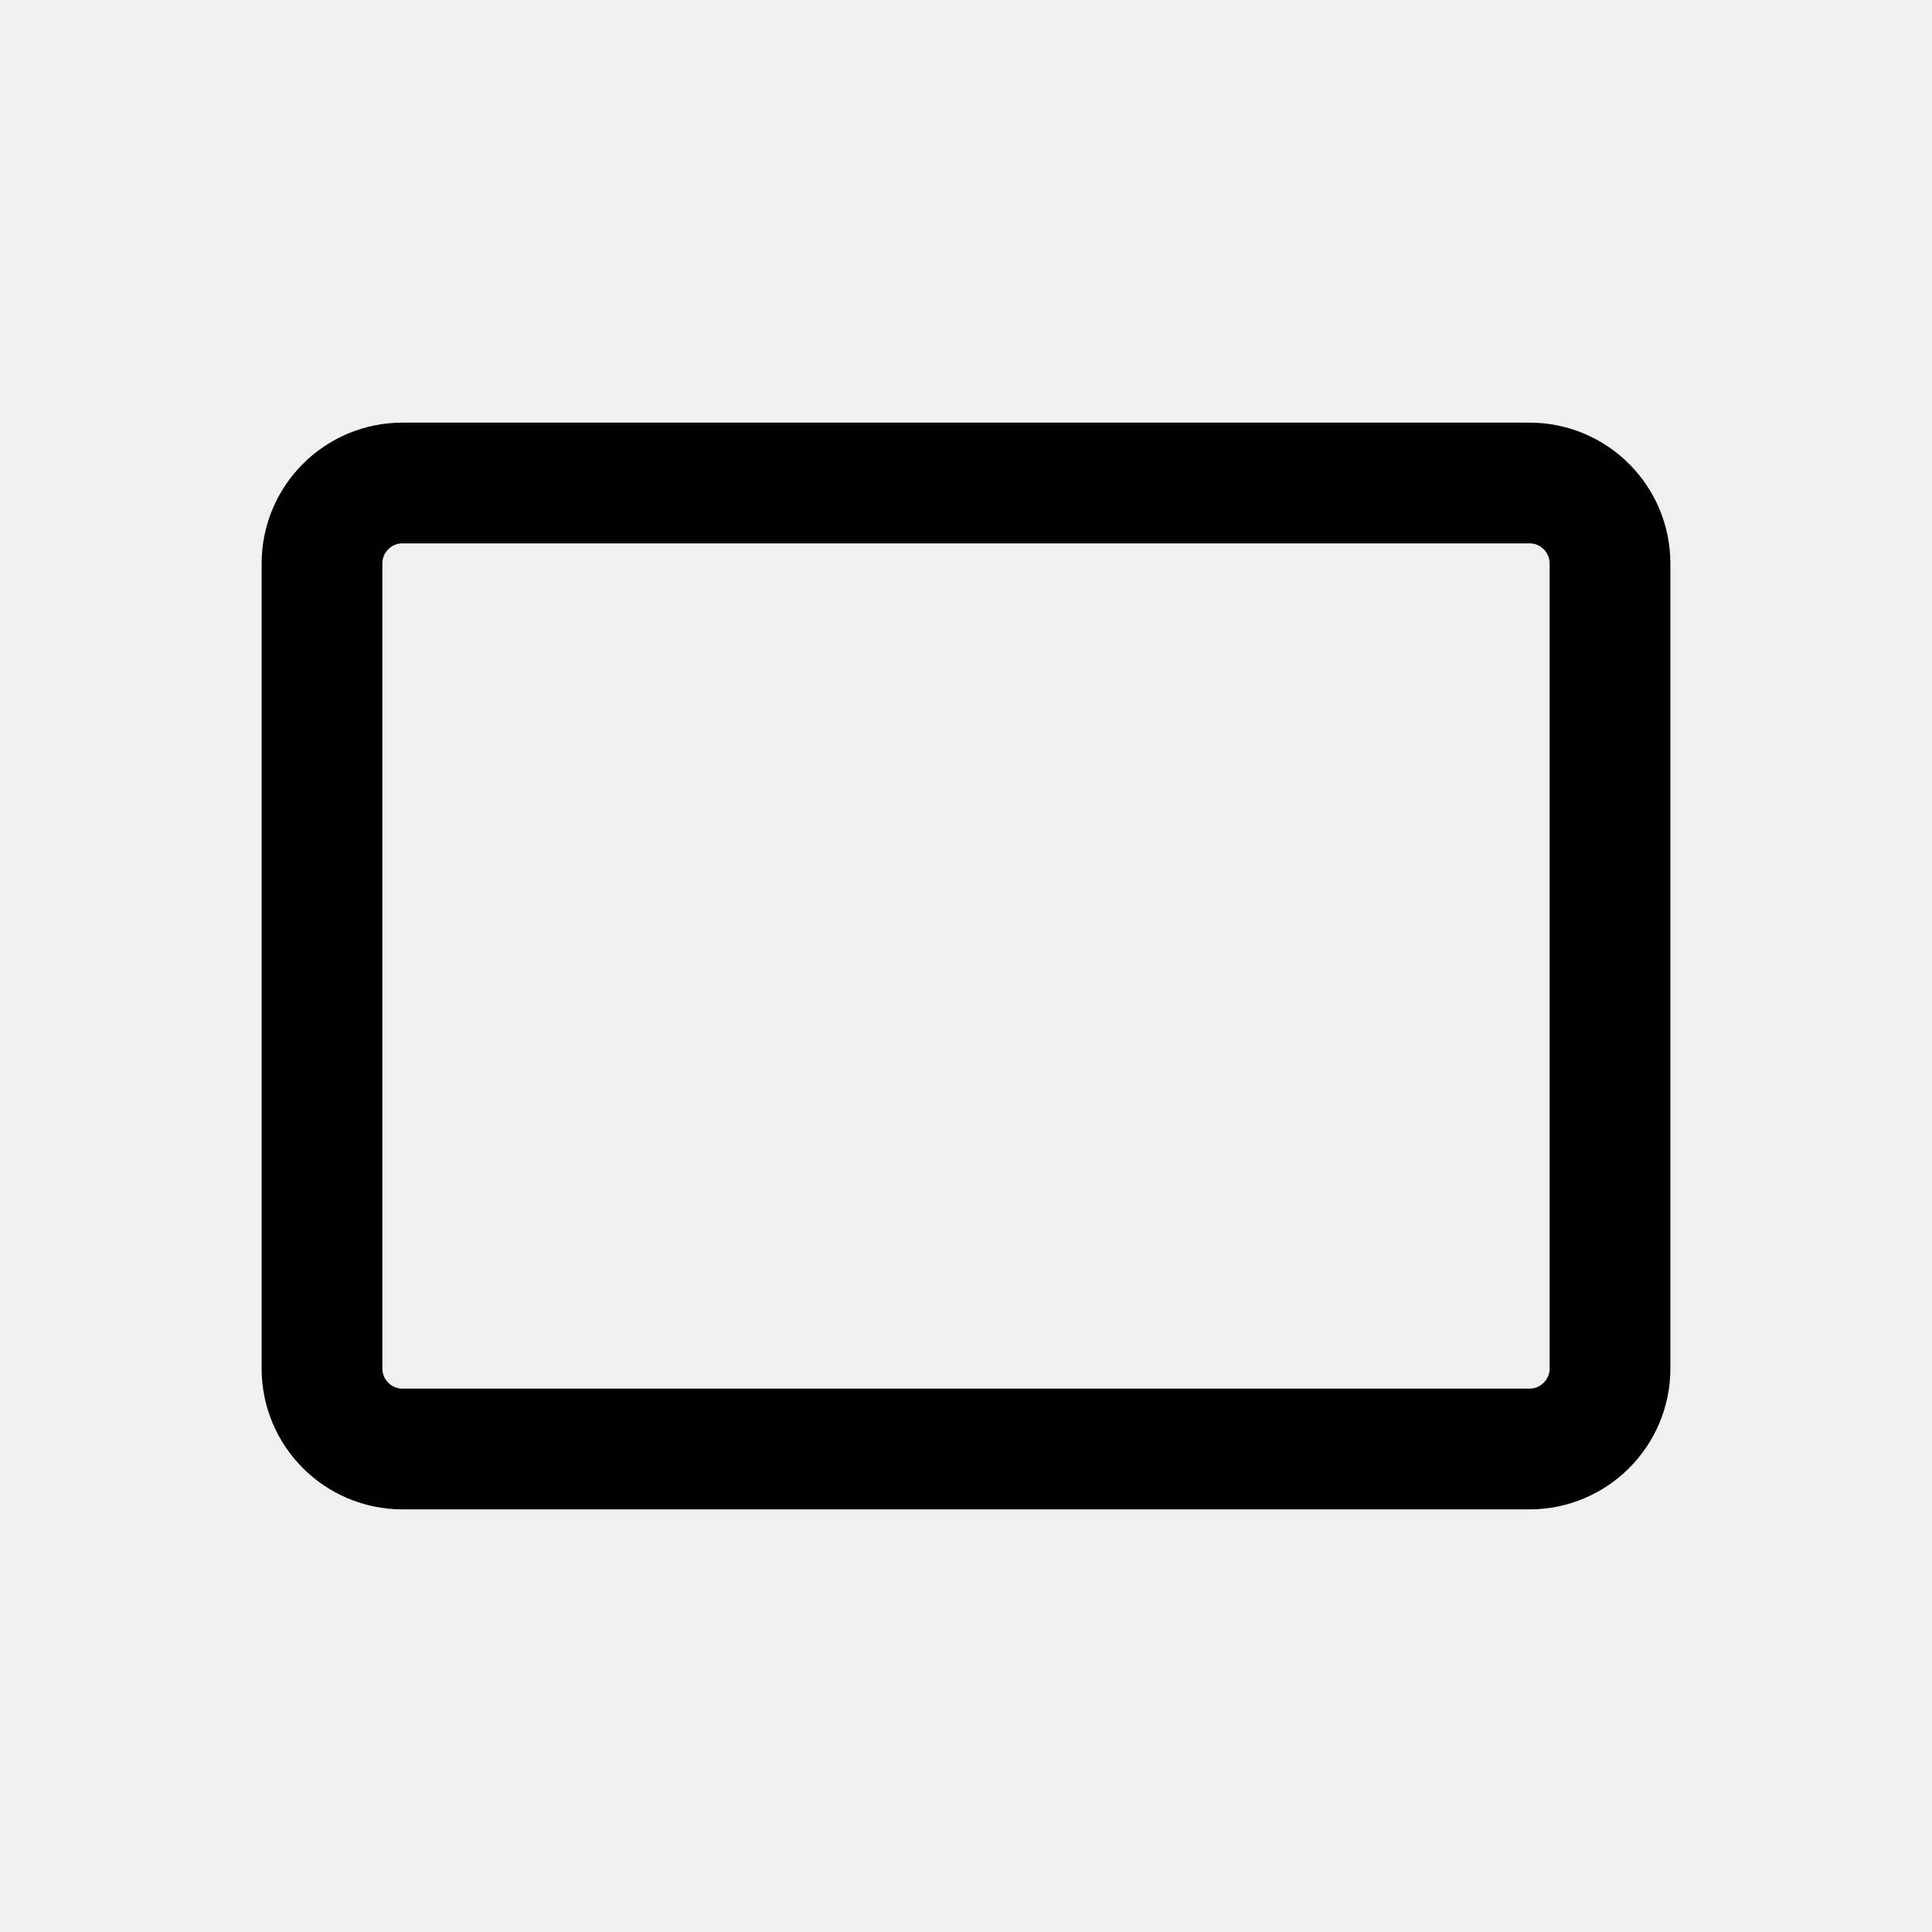
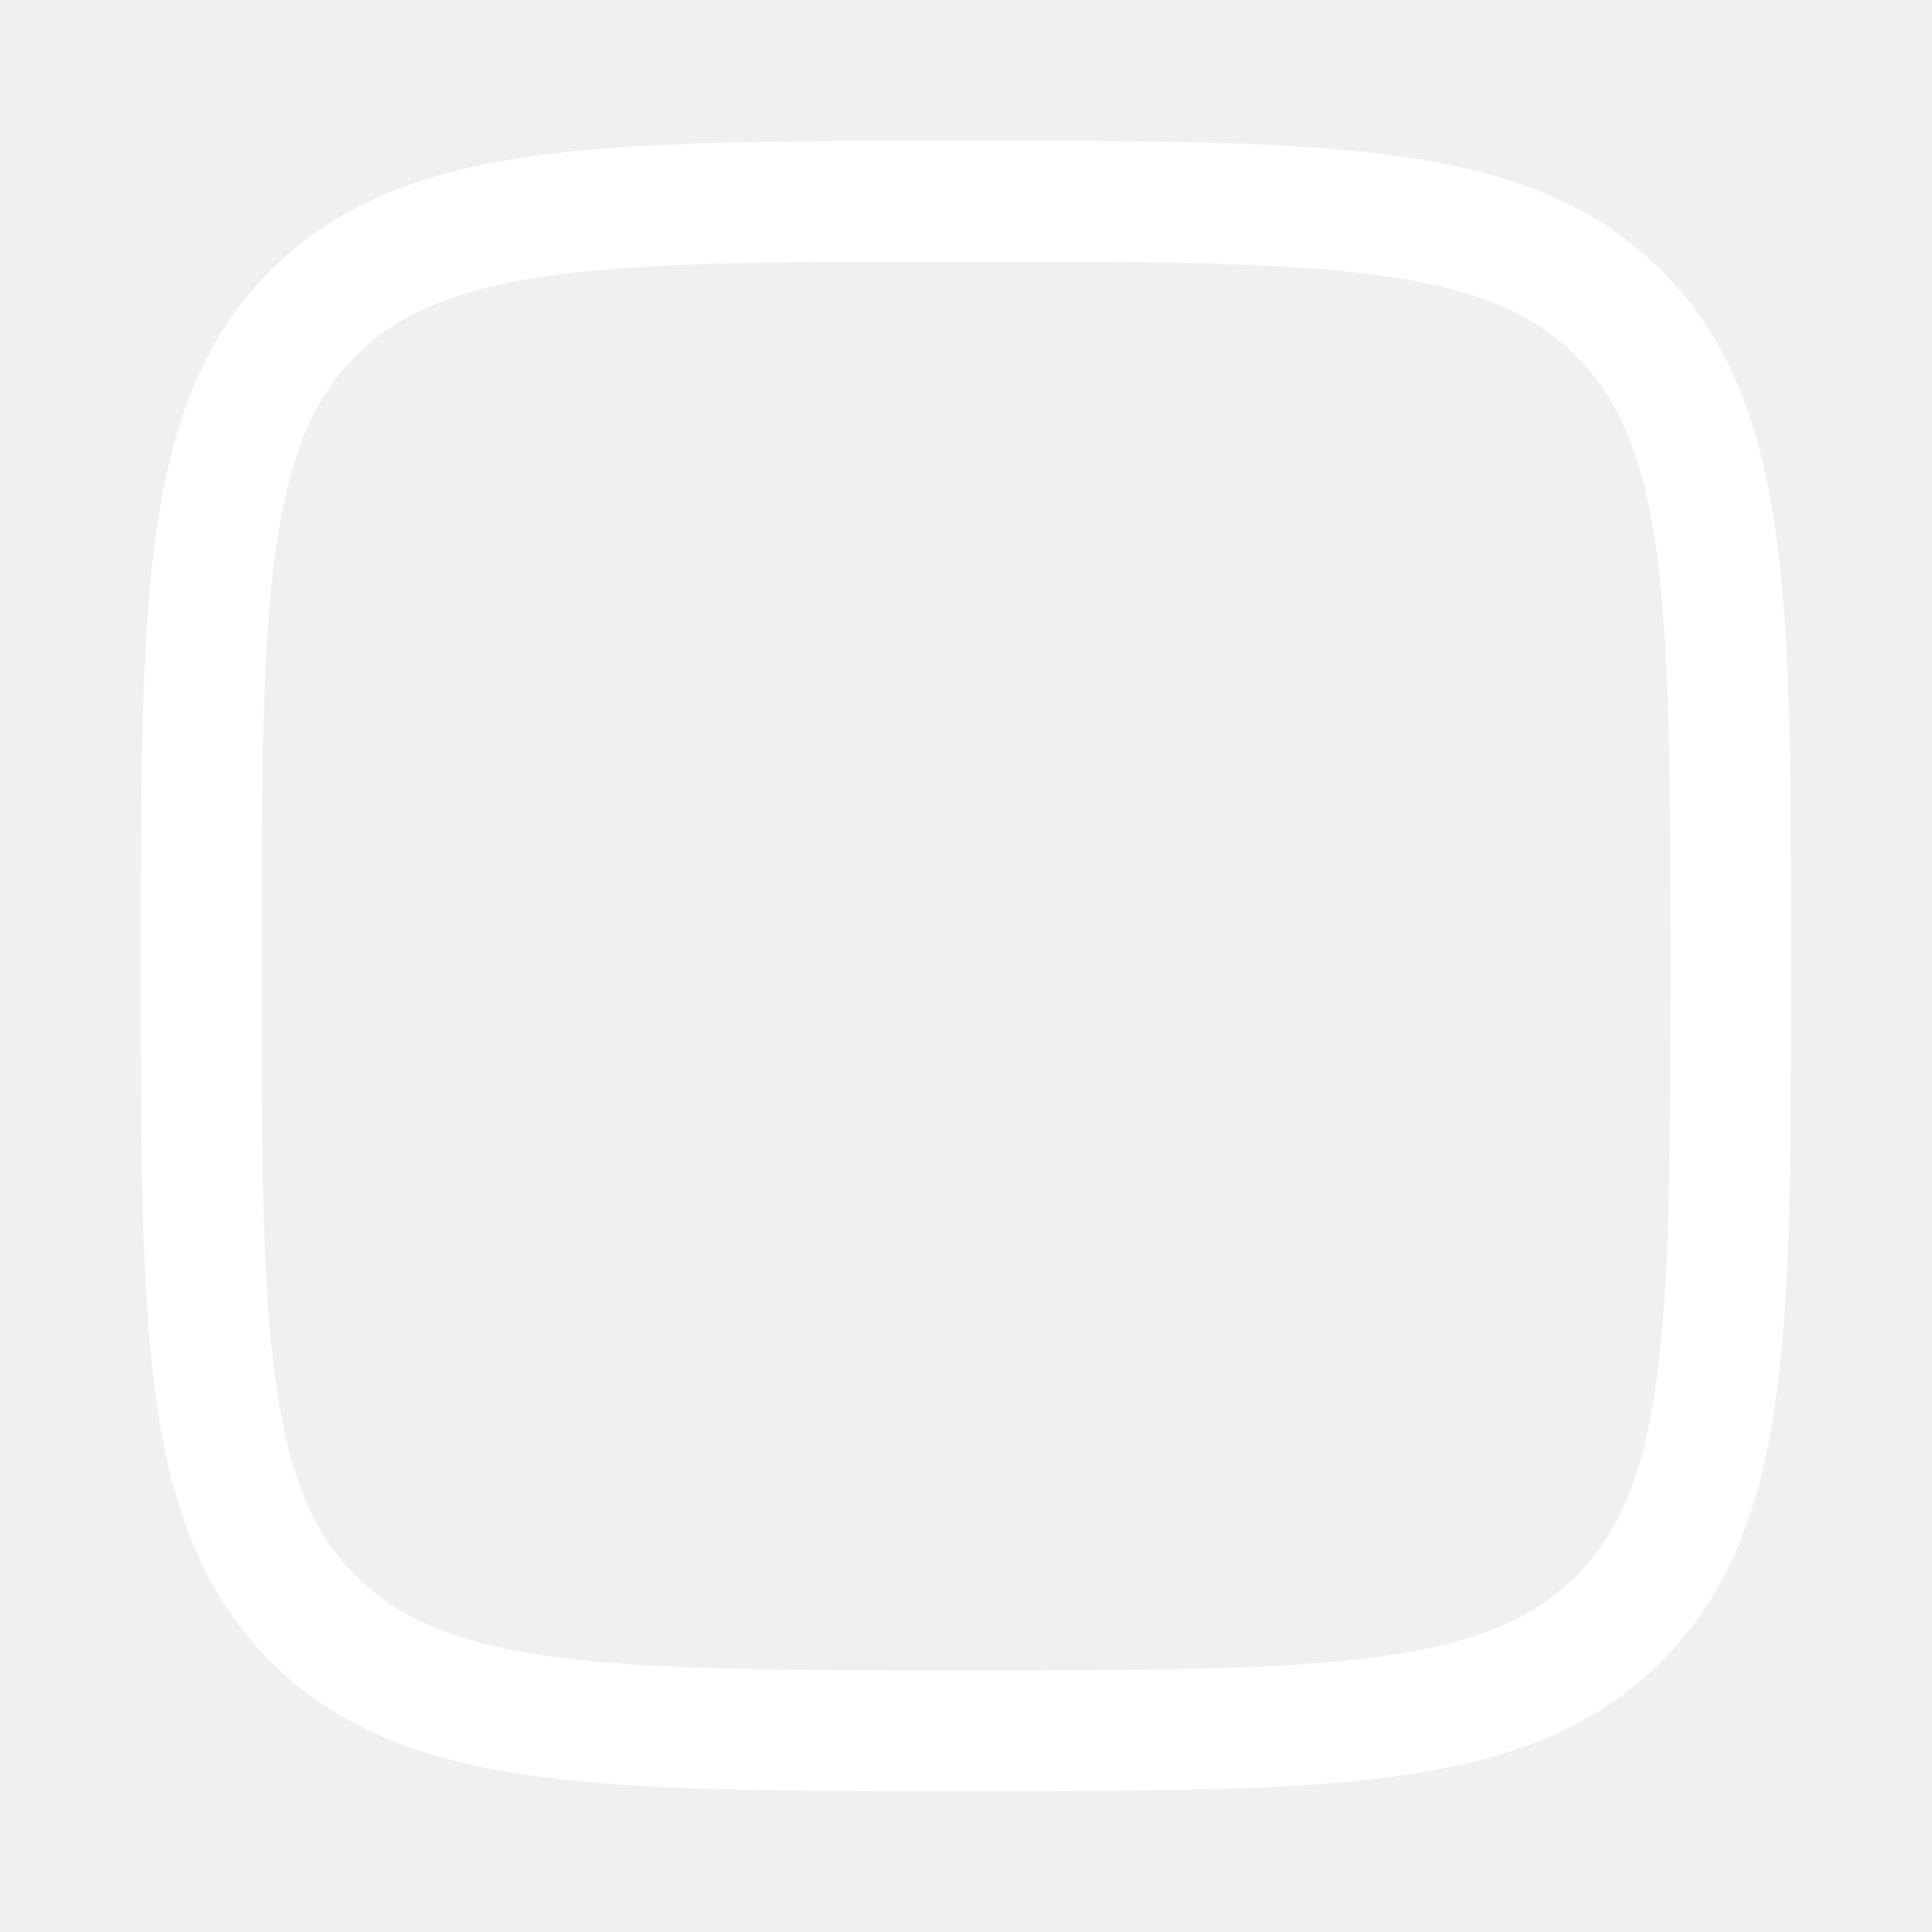
- <svg xmlns="http://www.w3.org/2000/svg" viewBox="0 0 24 24" fill="none" stroke="currentColor" stroke-width="1.5" stroke-linecap="round" stroke-linejoin="round">
-   <path d="M5 6 H19 C19.552 6 20 6.448 20 7 V17 C20 17.552 19.552 18 19 18 H5 C4.448 18 4 17.552 4 17 V7 C4 6.448 4.448 6 5 6 Z" />
+ <svg xmlns="http://www.w3.org/2000/svg" width="24" height="24" viewBox="0 0 24 24" fill="none">
+   <path d="M2.5 12C2.5 7.522 2.5 5.282 3.891 3.891C5.282 2.5 7.522 2.5 12 2.5C16.478 2.5 18.718 2.5 20.109 3.891C21.5 5.282 21.5 7.522 21.5 12C21.5 16.478 21.5 18.718 20.109 20.109C18.718 21.5 16.478 21.5 12 21.5C7.522 21.5 5.282 21.5 3.891 20.109C2.5 18.718 2.5 16.478 2.5 12Z" stroke="white" stroke-width="1.5" />
</svg>
